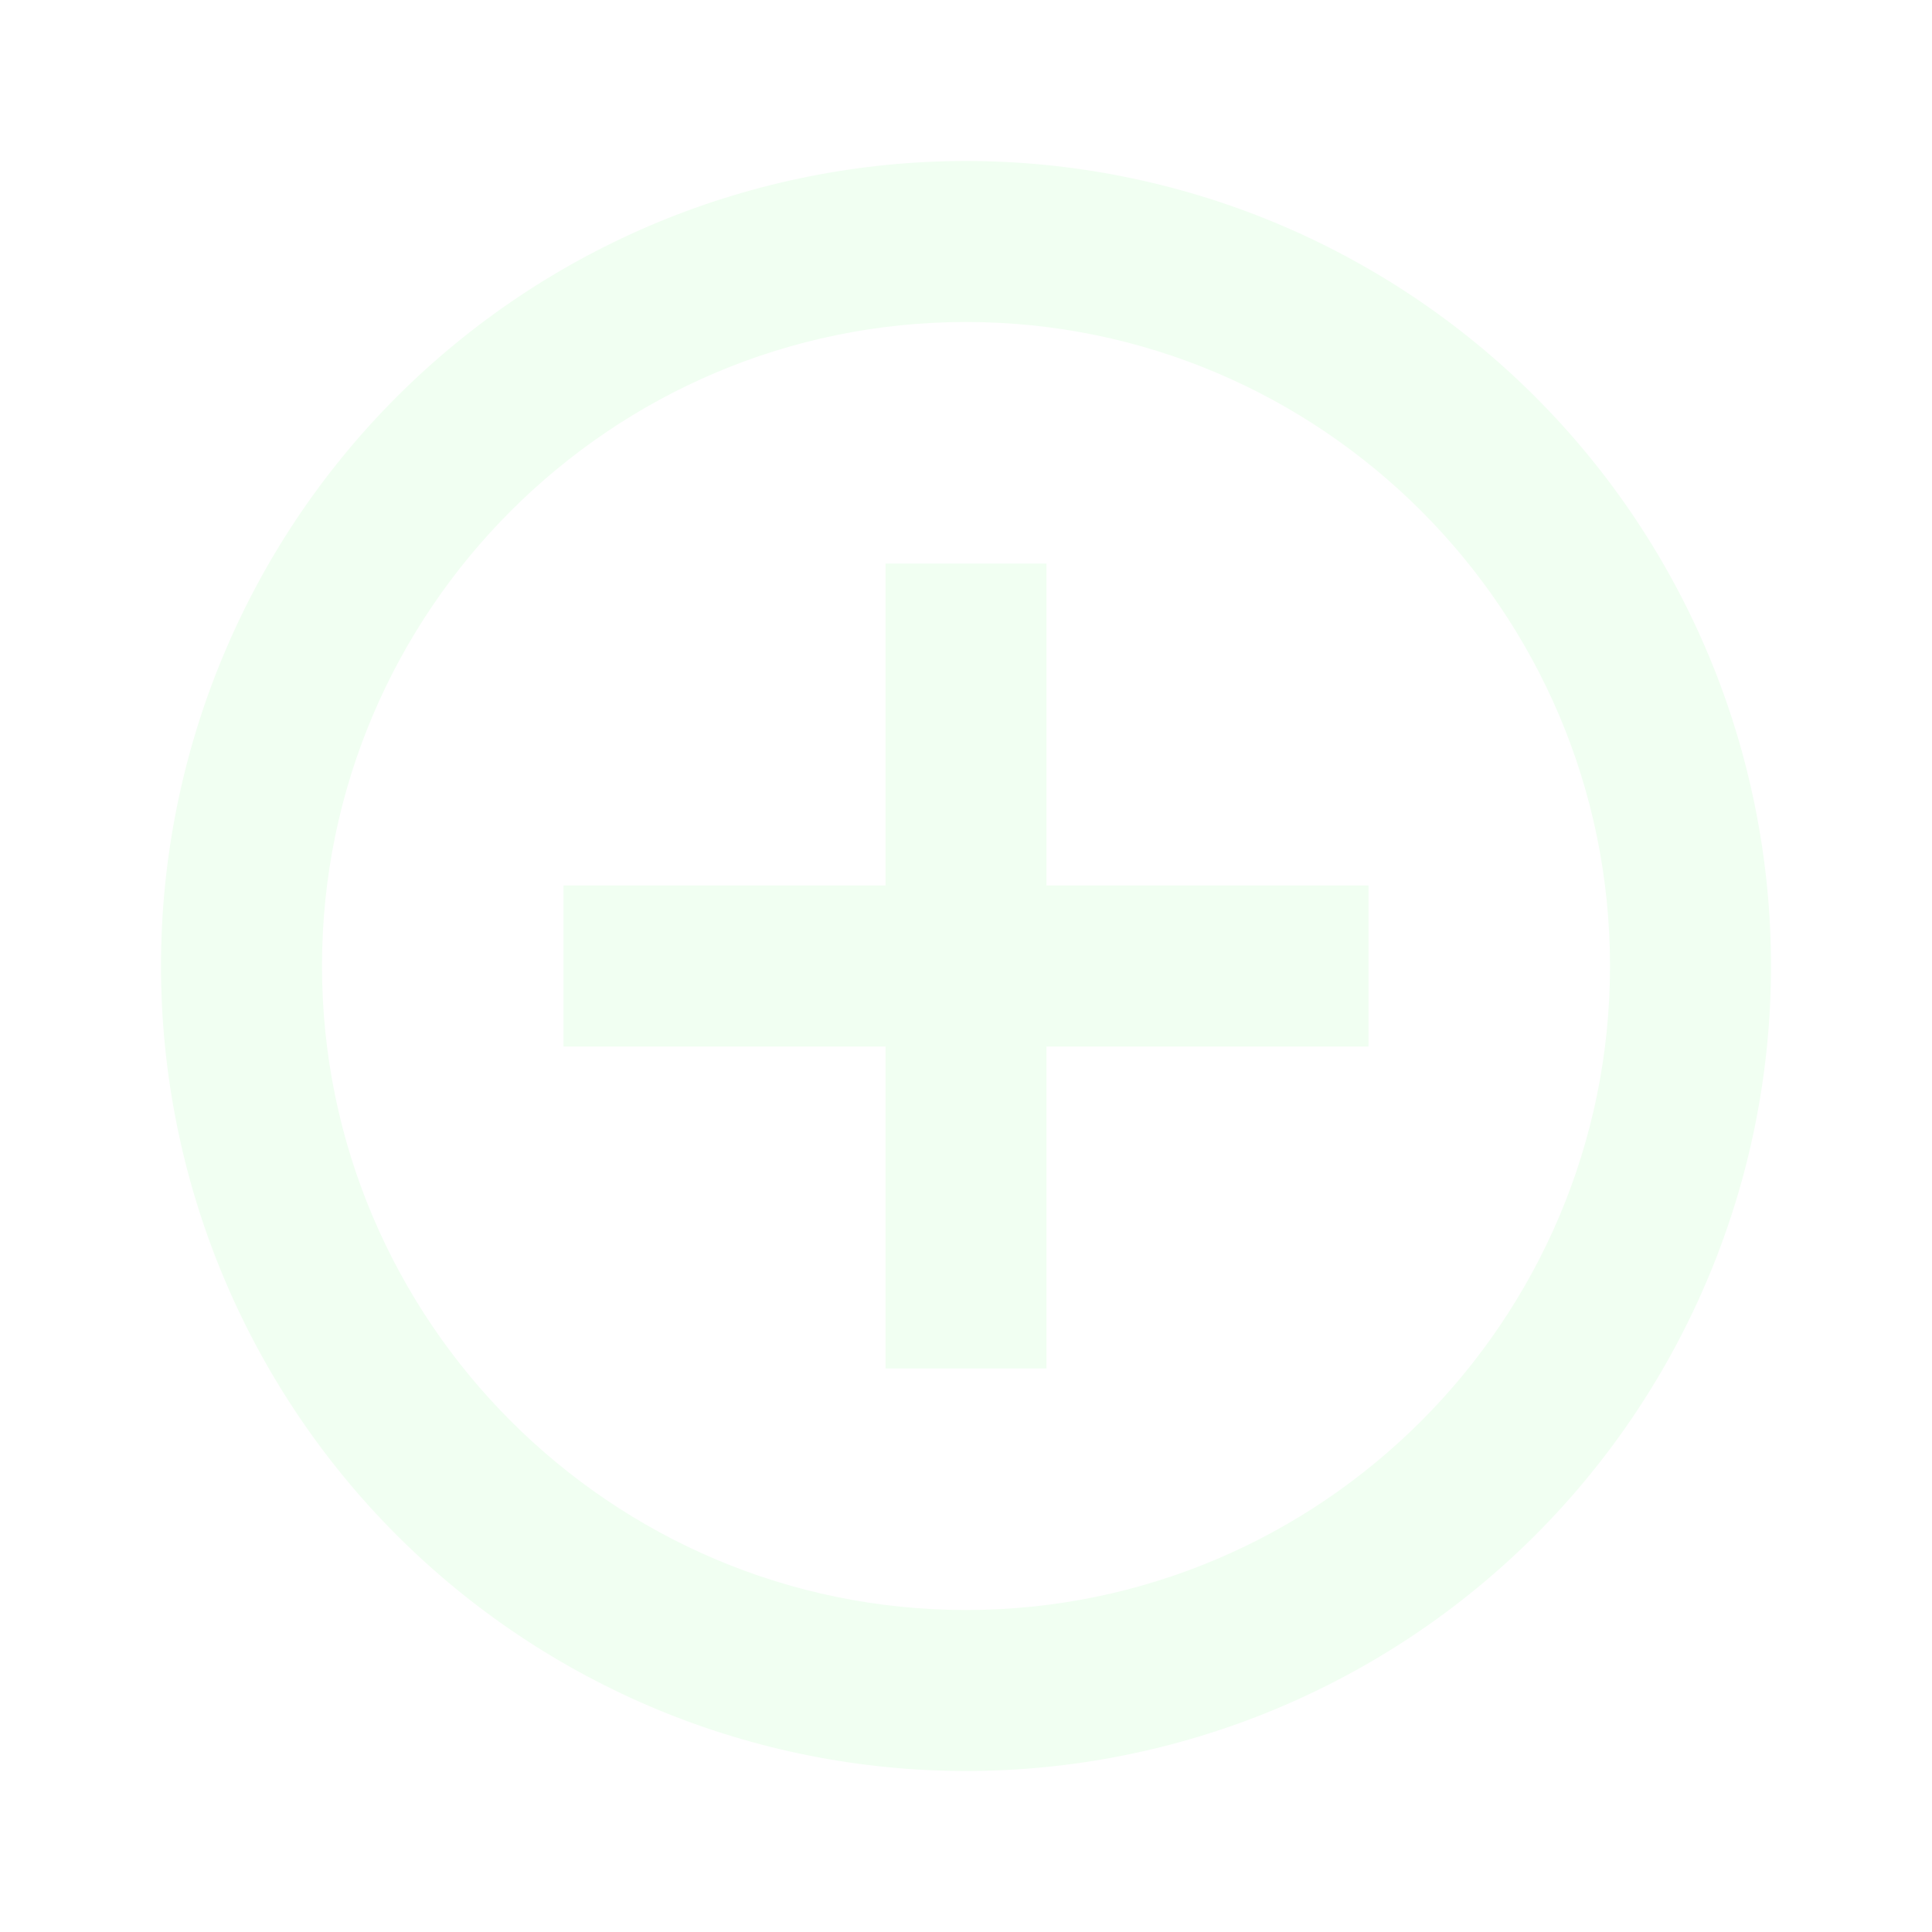
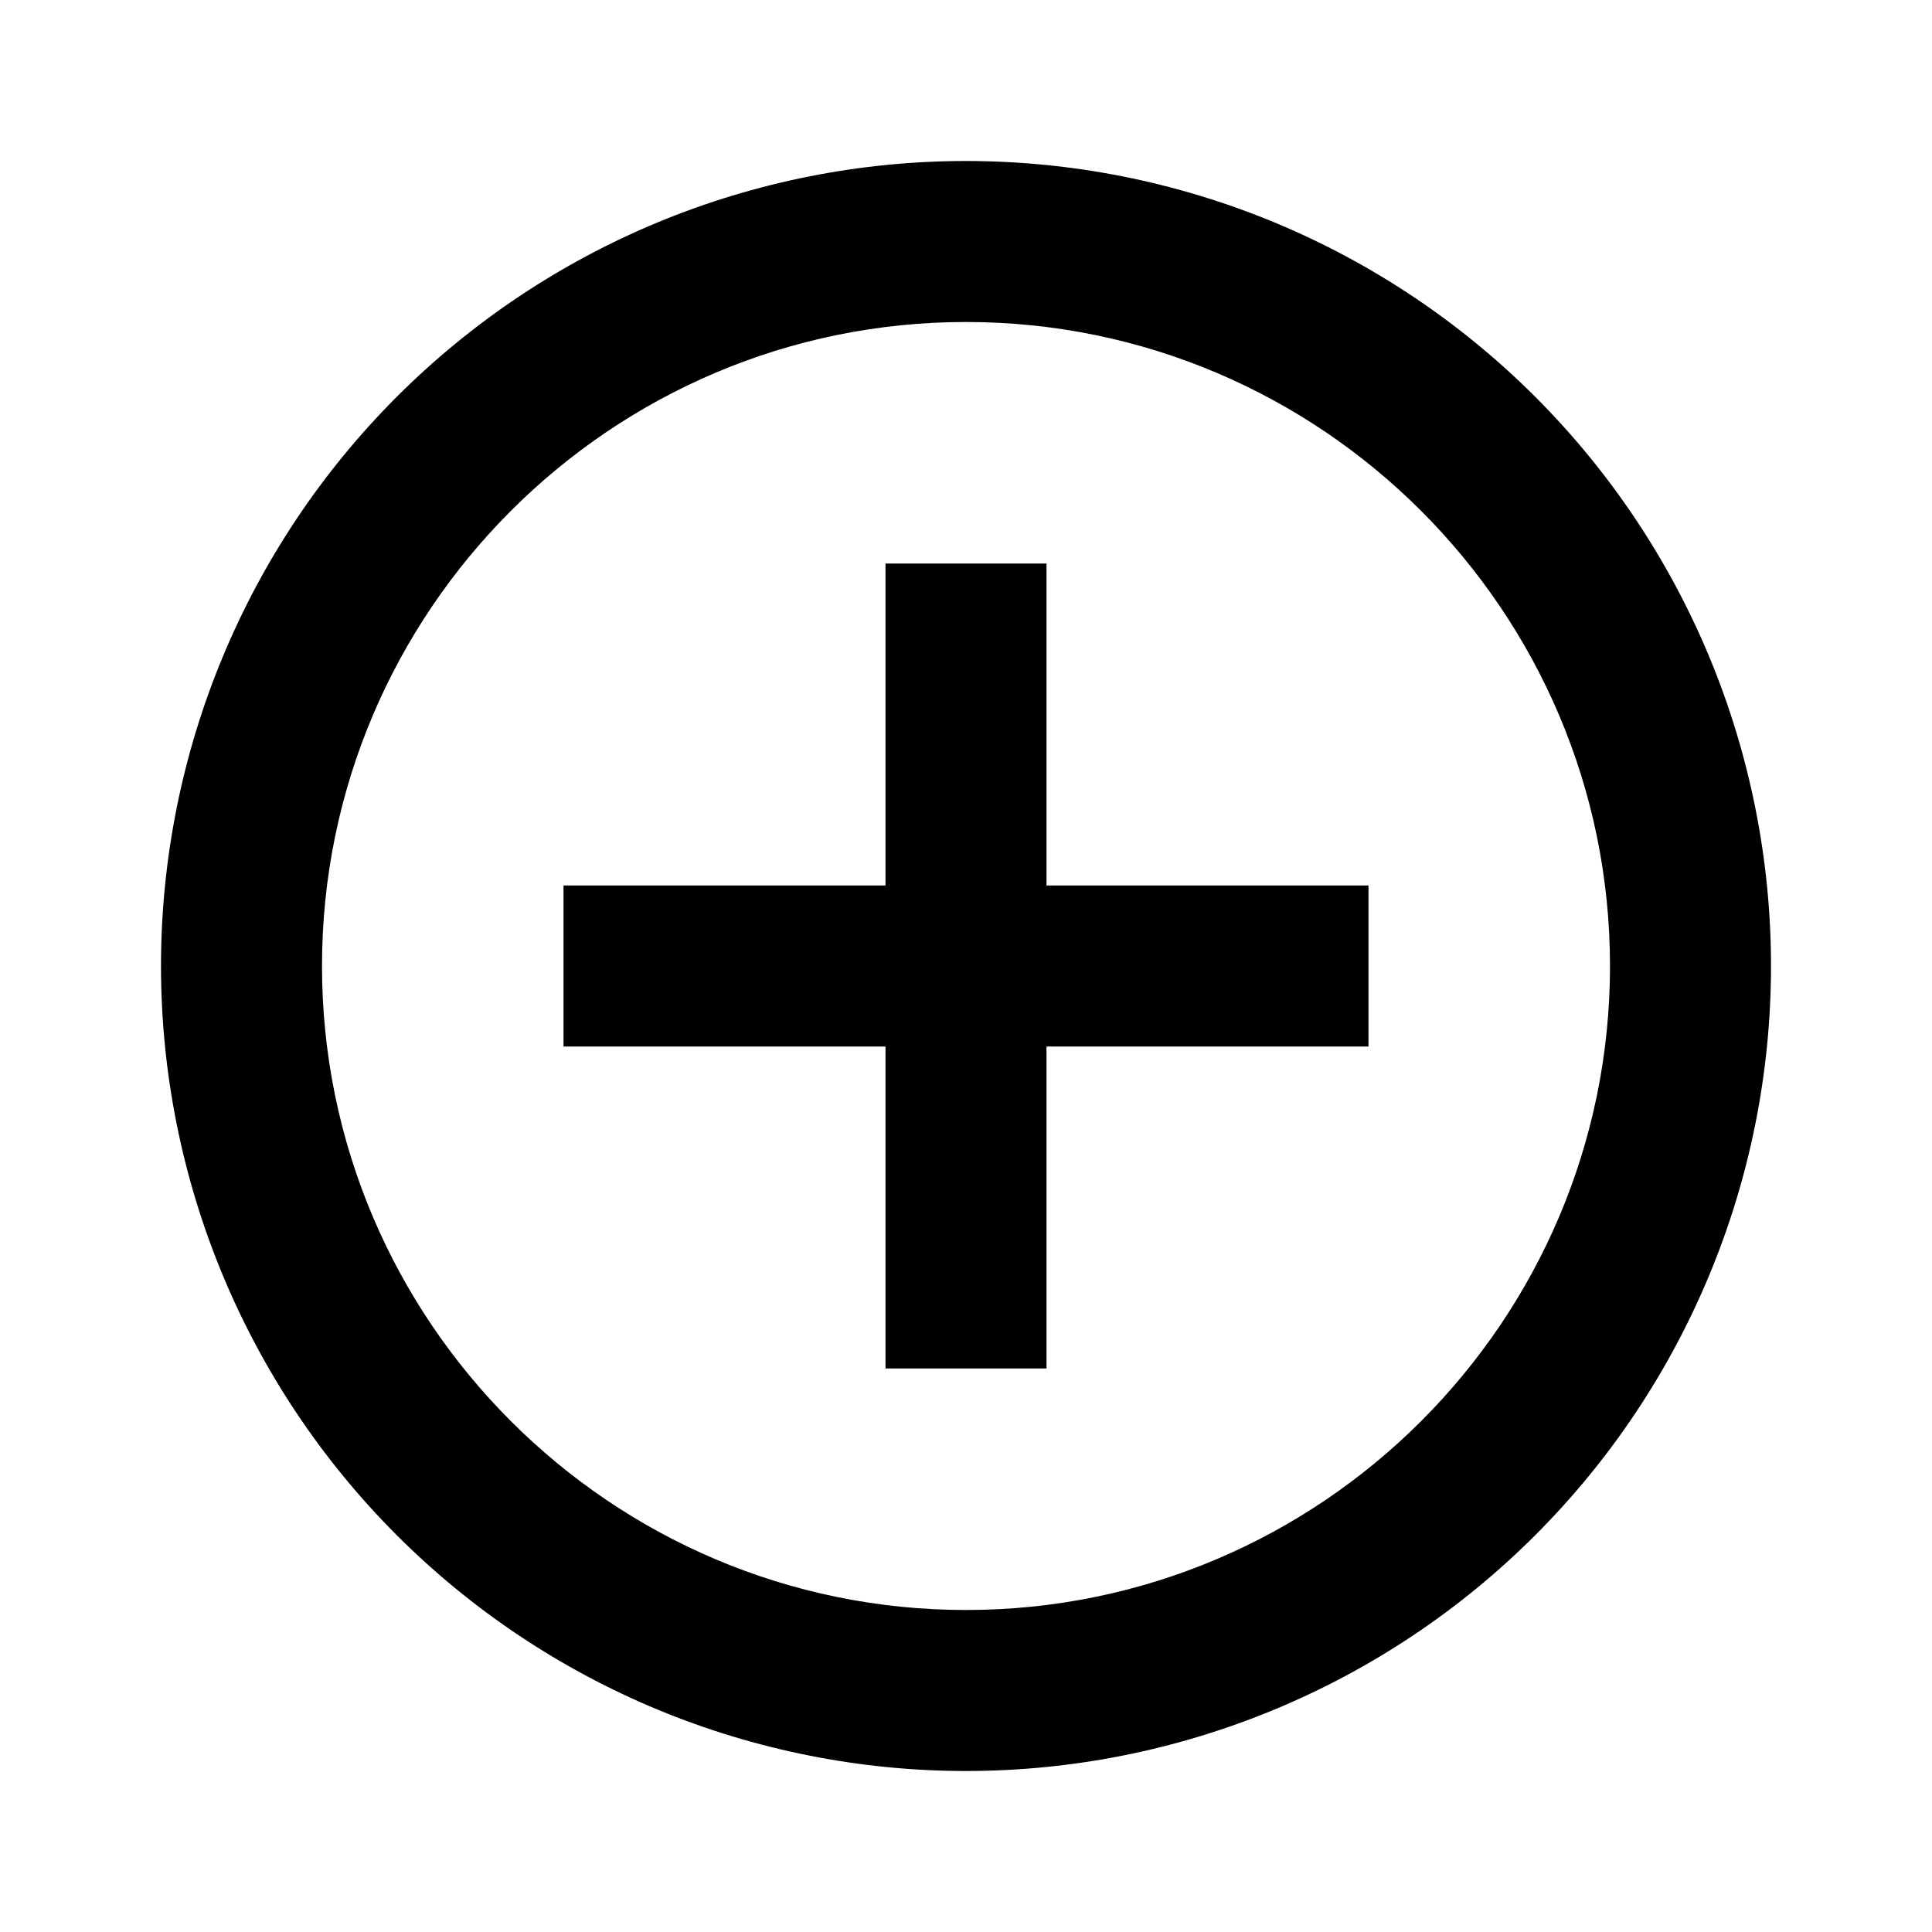
<svg xmlns="http://www.w3.org/2000/svg" width="24" height="24" viewBox="0 0 24 24" fill="none">
-   <path d="M12 20C7.59 20 4 16.41 4 12C4 7.59 7.59 4 12 4C16.41 4 20 7.59 20 12C20 16.41 16.41 20 12 20ZM12 2C10.687 2 9.386 2.259 8.173 2.761C6.96 3.264 5.858 4 4.929 4.929C3.054 6.804 2 9.348 2 12C2 14.652 3.054 17.196 4.929 19.071C5.858 20 6.96 20.736 8.173 21.239C9.386 21.741 10.687 22 12 22C14.652 22 17.196 20.946 19.071 19.071C20.946 17.196 22 14.652 22 12C22 10.687 21.741 9.386 21.239 8.173C20.736 6.96 20 5.858 19.071 4.929C18.142 4 17.04 3.264 15.827 2.761C14.614 2.259 13.313 2 12 2ZM13 7H11V11H7V13H11V17H13V13H17V11H13V7Z" fill="#F1FFF2" />
+   <path d="M12 20C7.59 20 4 16.41 4 12C4 7.59 7.59 4 12 4C16.41 4 20 7.59 20 12C20 16.41 16.41 20 12 20ZM12 2C10.687 2 9.386 2.259 8.173 2.761C6.96 3.264 5.858 4 4.929 4.929C3.054 6.804 2 9.348 2 12C2 14.652 3.054 17.196 4.929 19.071C5.858 20 6.96 20.736 8.173 21.239C9.386 21.741 10.687 22 12 22C14.652 22 17.196 20.946 19.071 19.071C20.946 17.196 22 14.652 22 12C22 10.687 21.741 9.386 21.239 8.173C20.736 6.96 20 5.858 19.071 4.929C18.142 4 17.04 3.264 15.827 2.761C14.614 2.259 13.313 2 12 2ZM13 7H11V11H7V13H11V17H13V13H17V11H13V7Z" fill="black" />
</svg>
